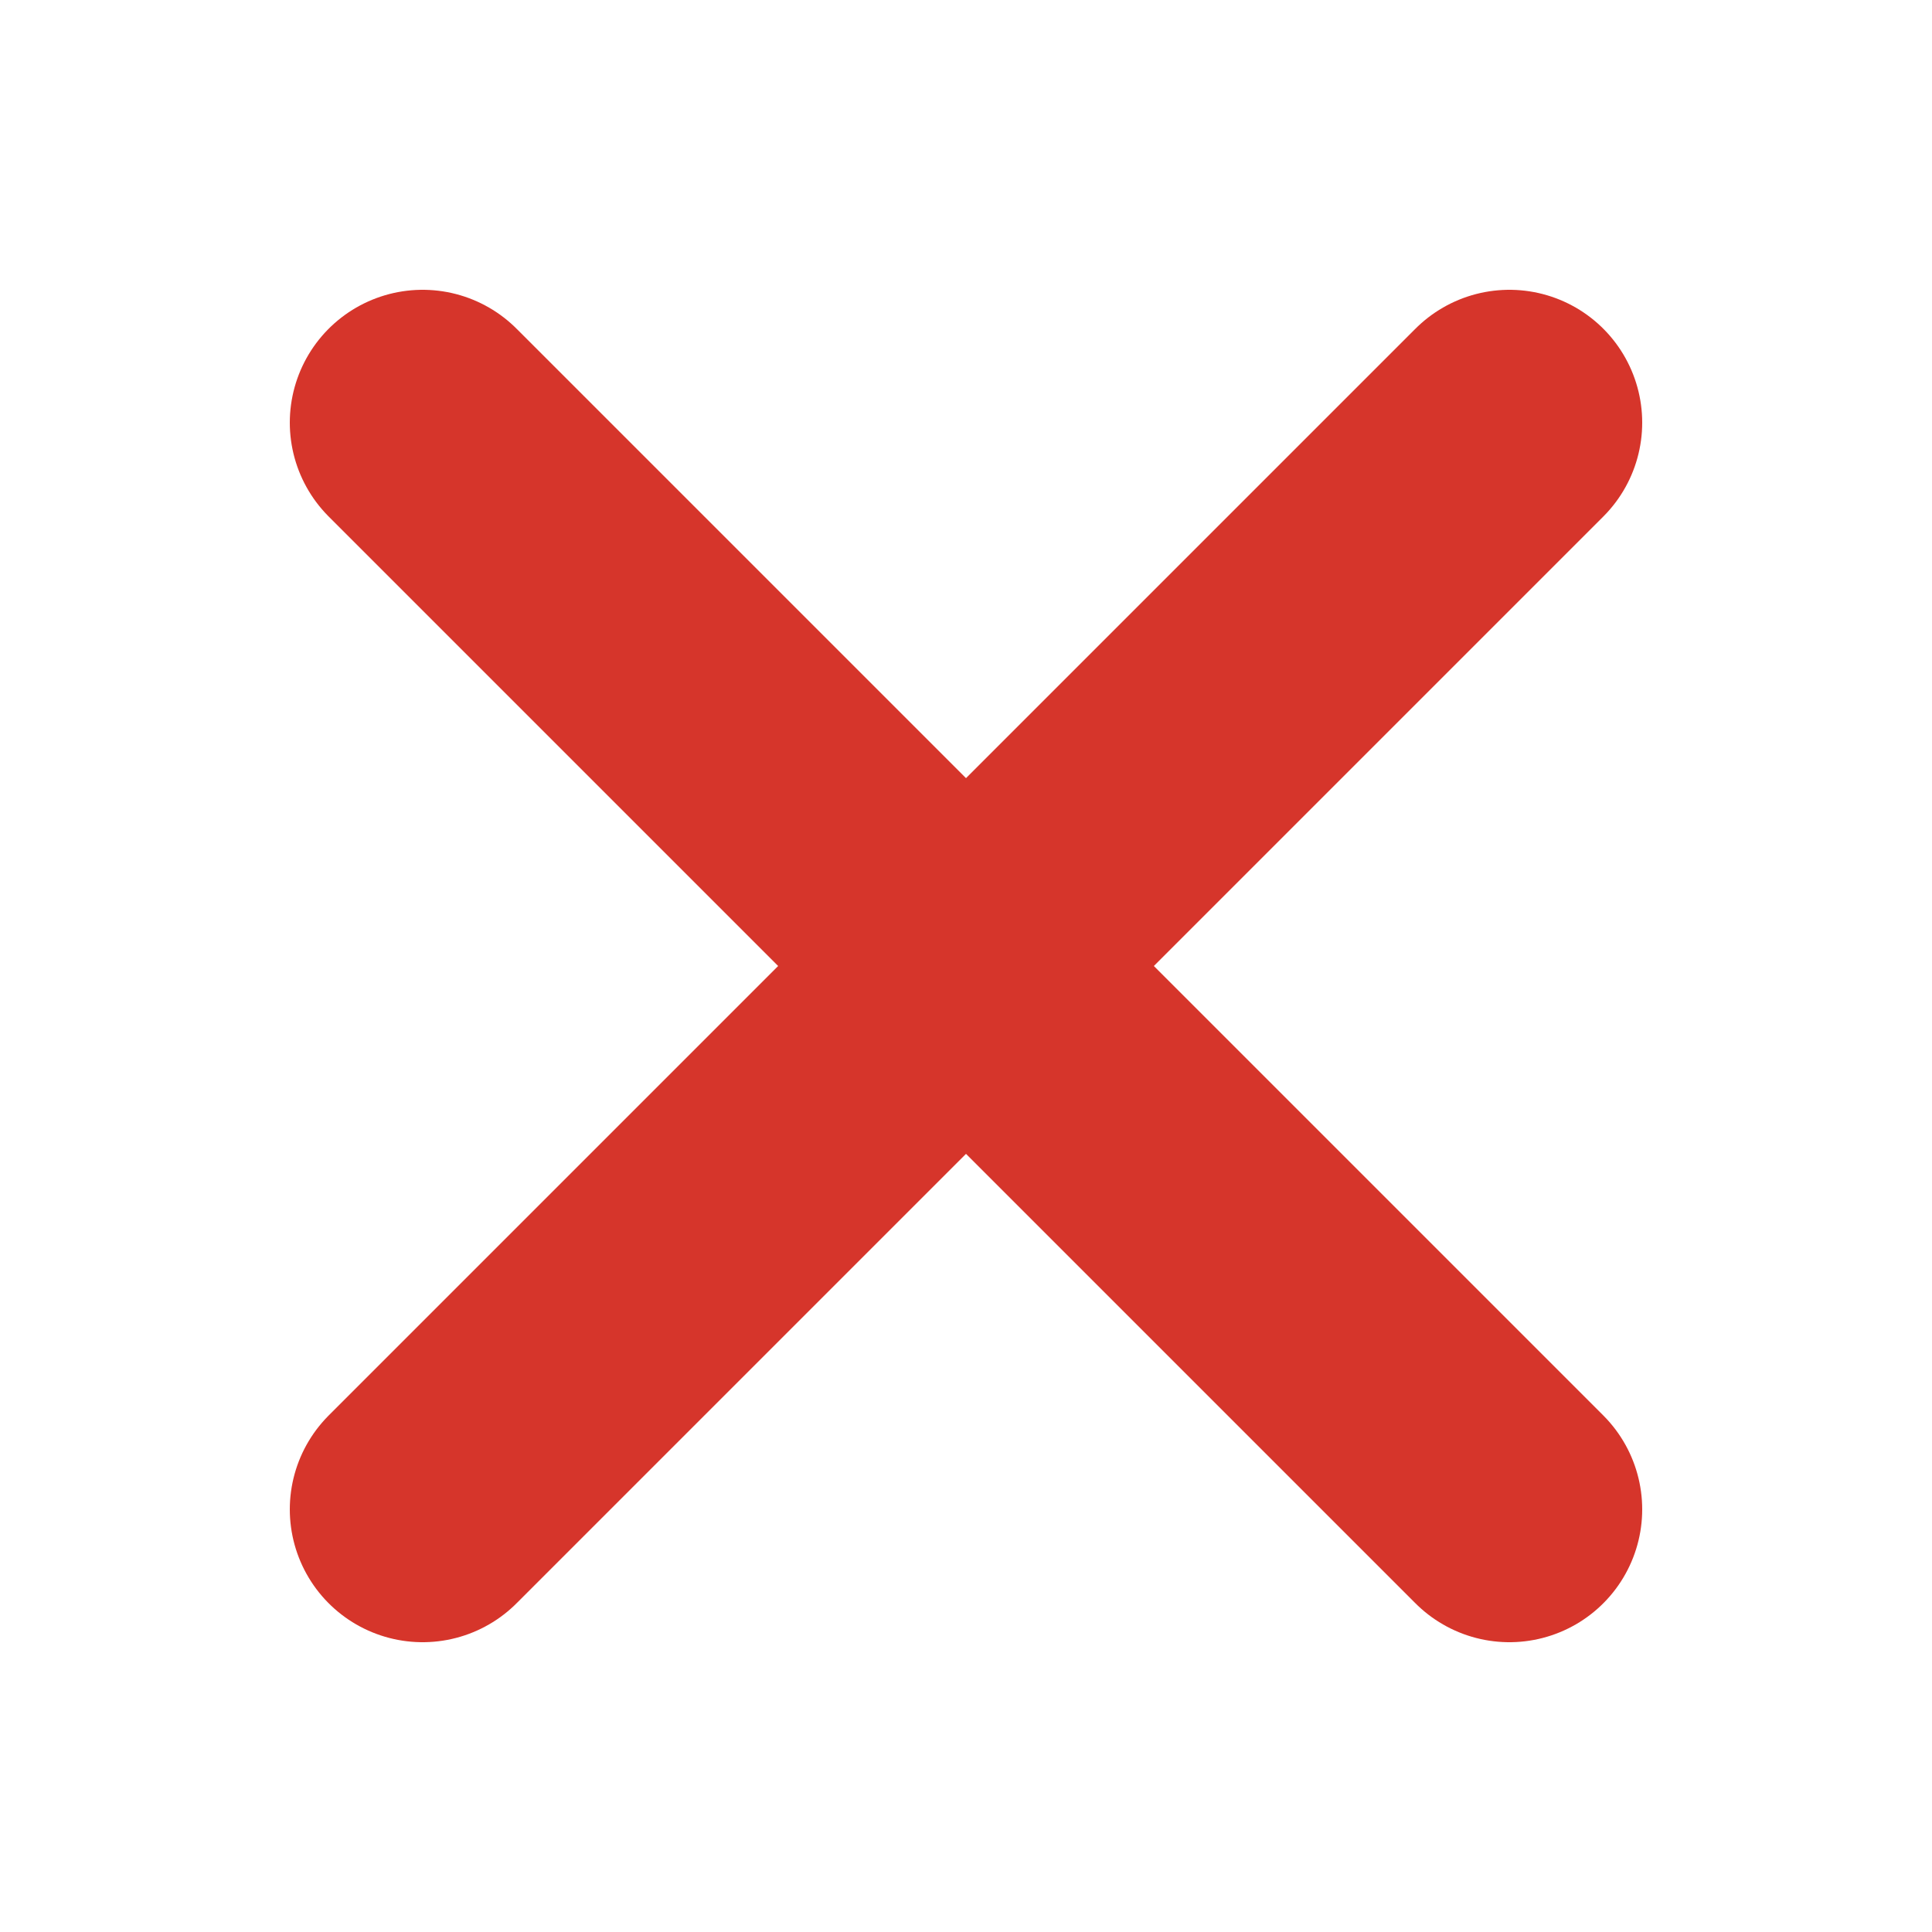
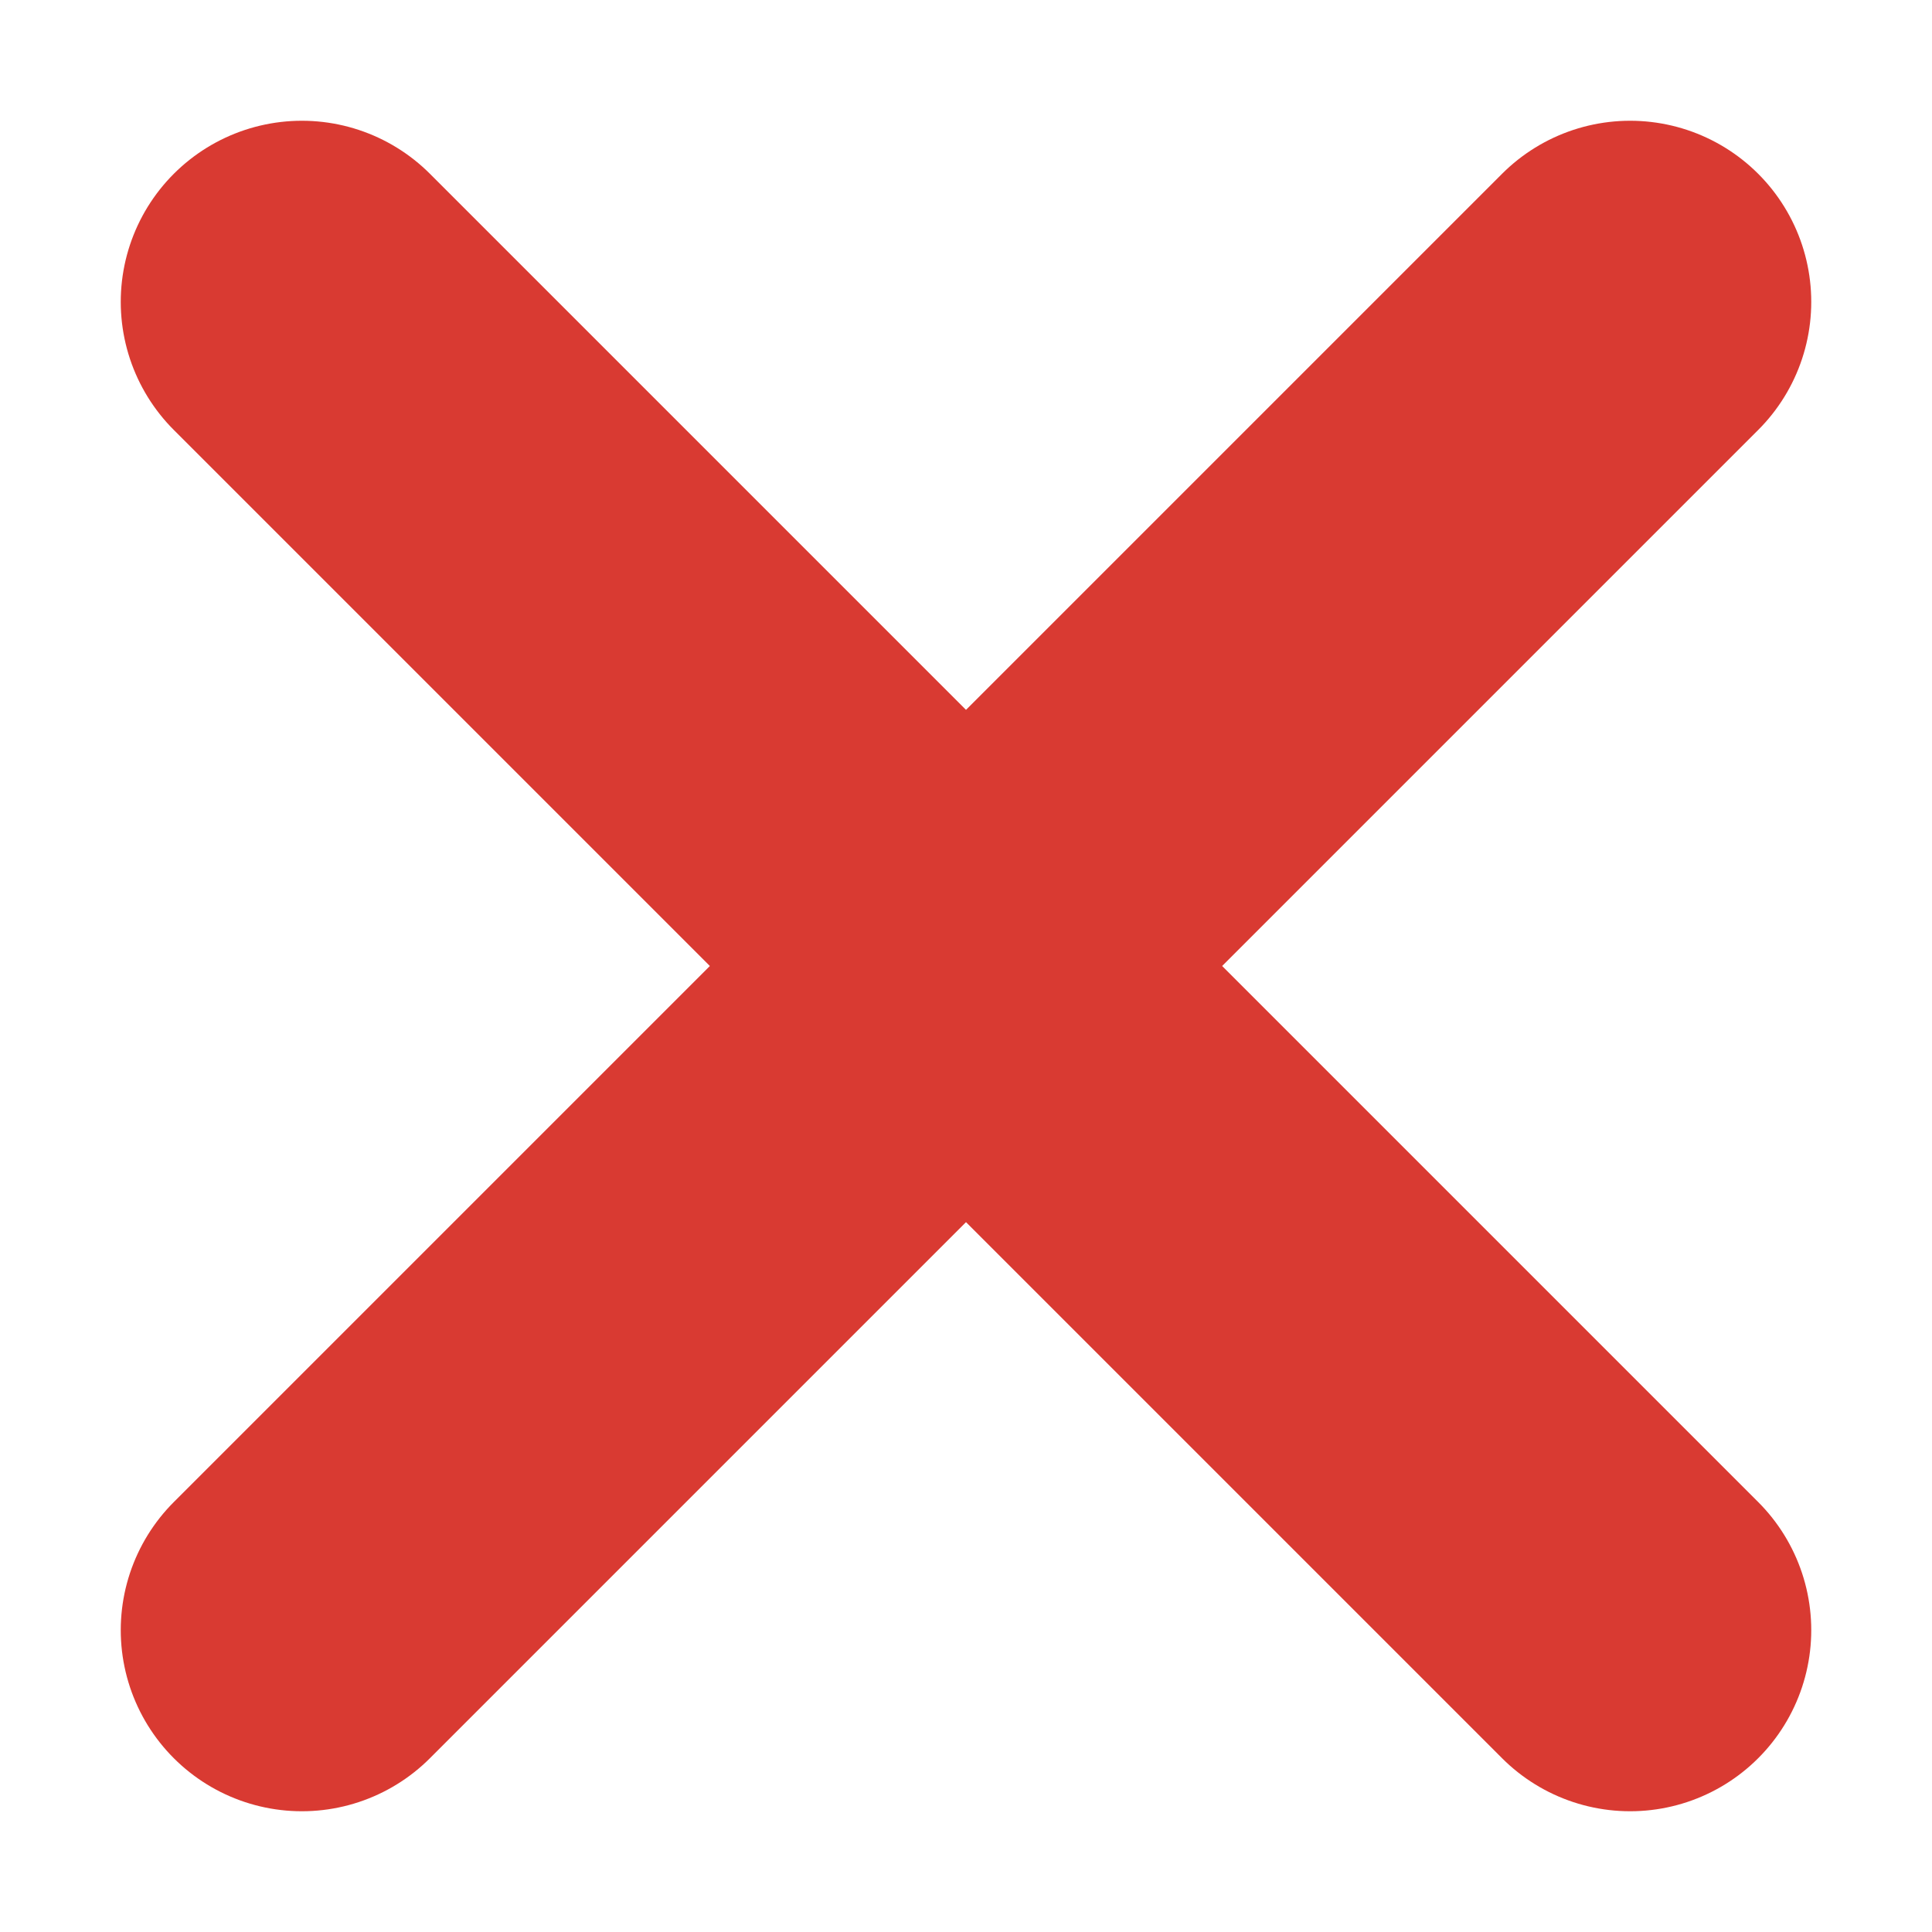
<svg xmlns="http://www.w3.org/2000/svg" width="16" height="16" viewBox="0 0 16 16">
-   <path d="M3.5 3.5L12.5 12.5" fill="none" stroke="#d6352b" stroke-width="2.2" stroke-linecap="round" stroke-linejoin="round" />
-   <path d="M12.5 3.5L3.5 12.5" fill="none" stroke="#d6352b" stroke-width="2.2" stroke-linecap="round" stroke-linejoin="round" />
+   <path d="M2.5 2.5L13.5 13.5M13.5 2.5L2.5 13.5" fill="none" stroke="#d93a32" stroke-width="3" stroke-linecap="round" stroke-linejoin="round" />
</svg>
